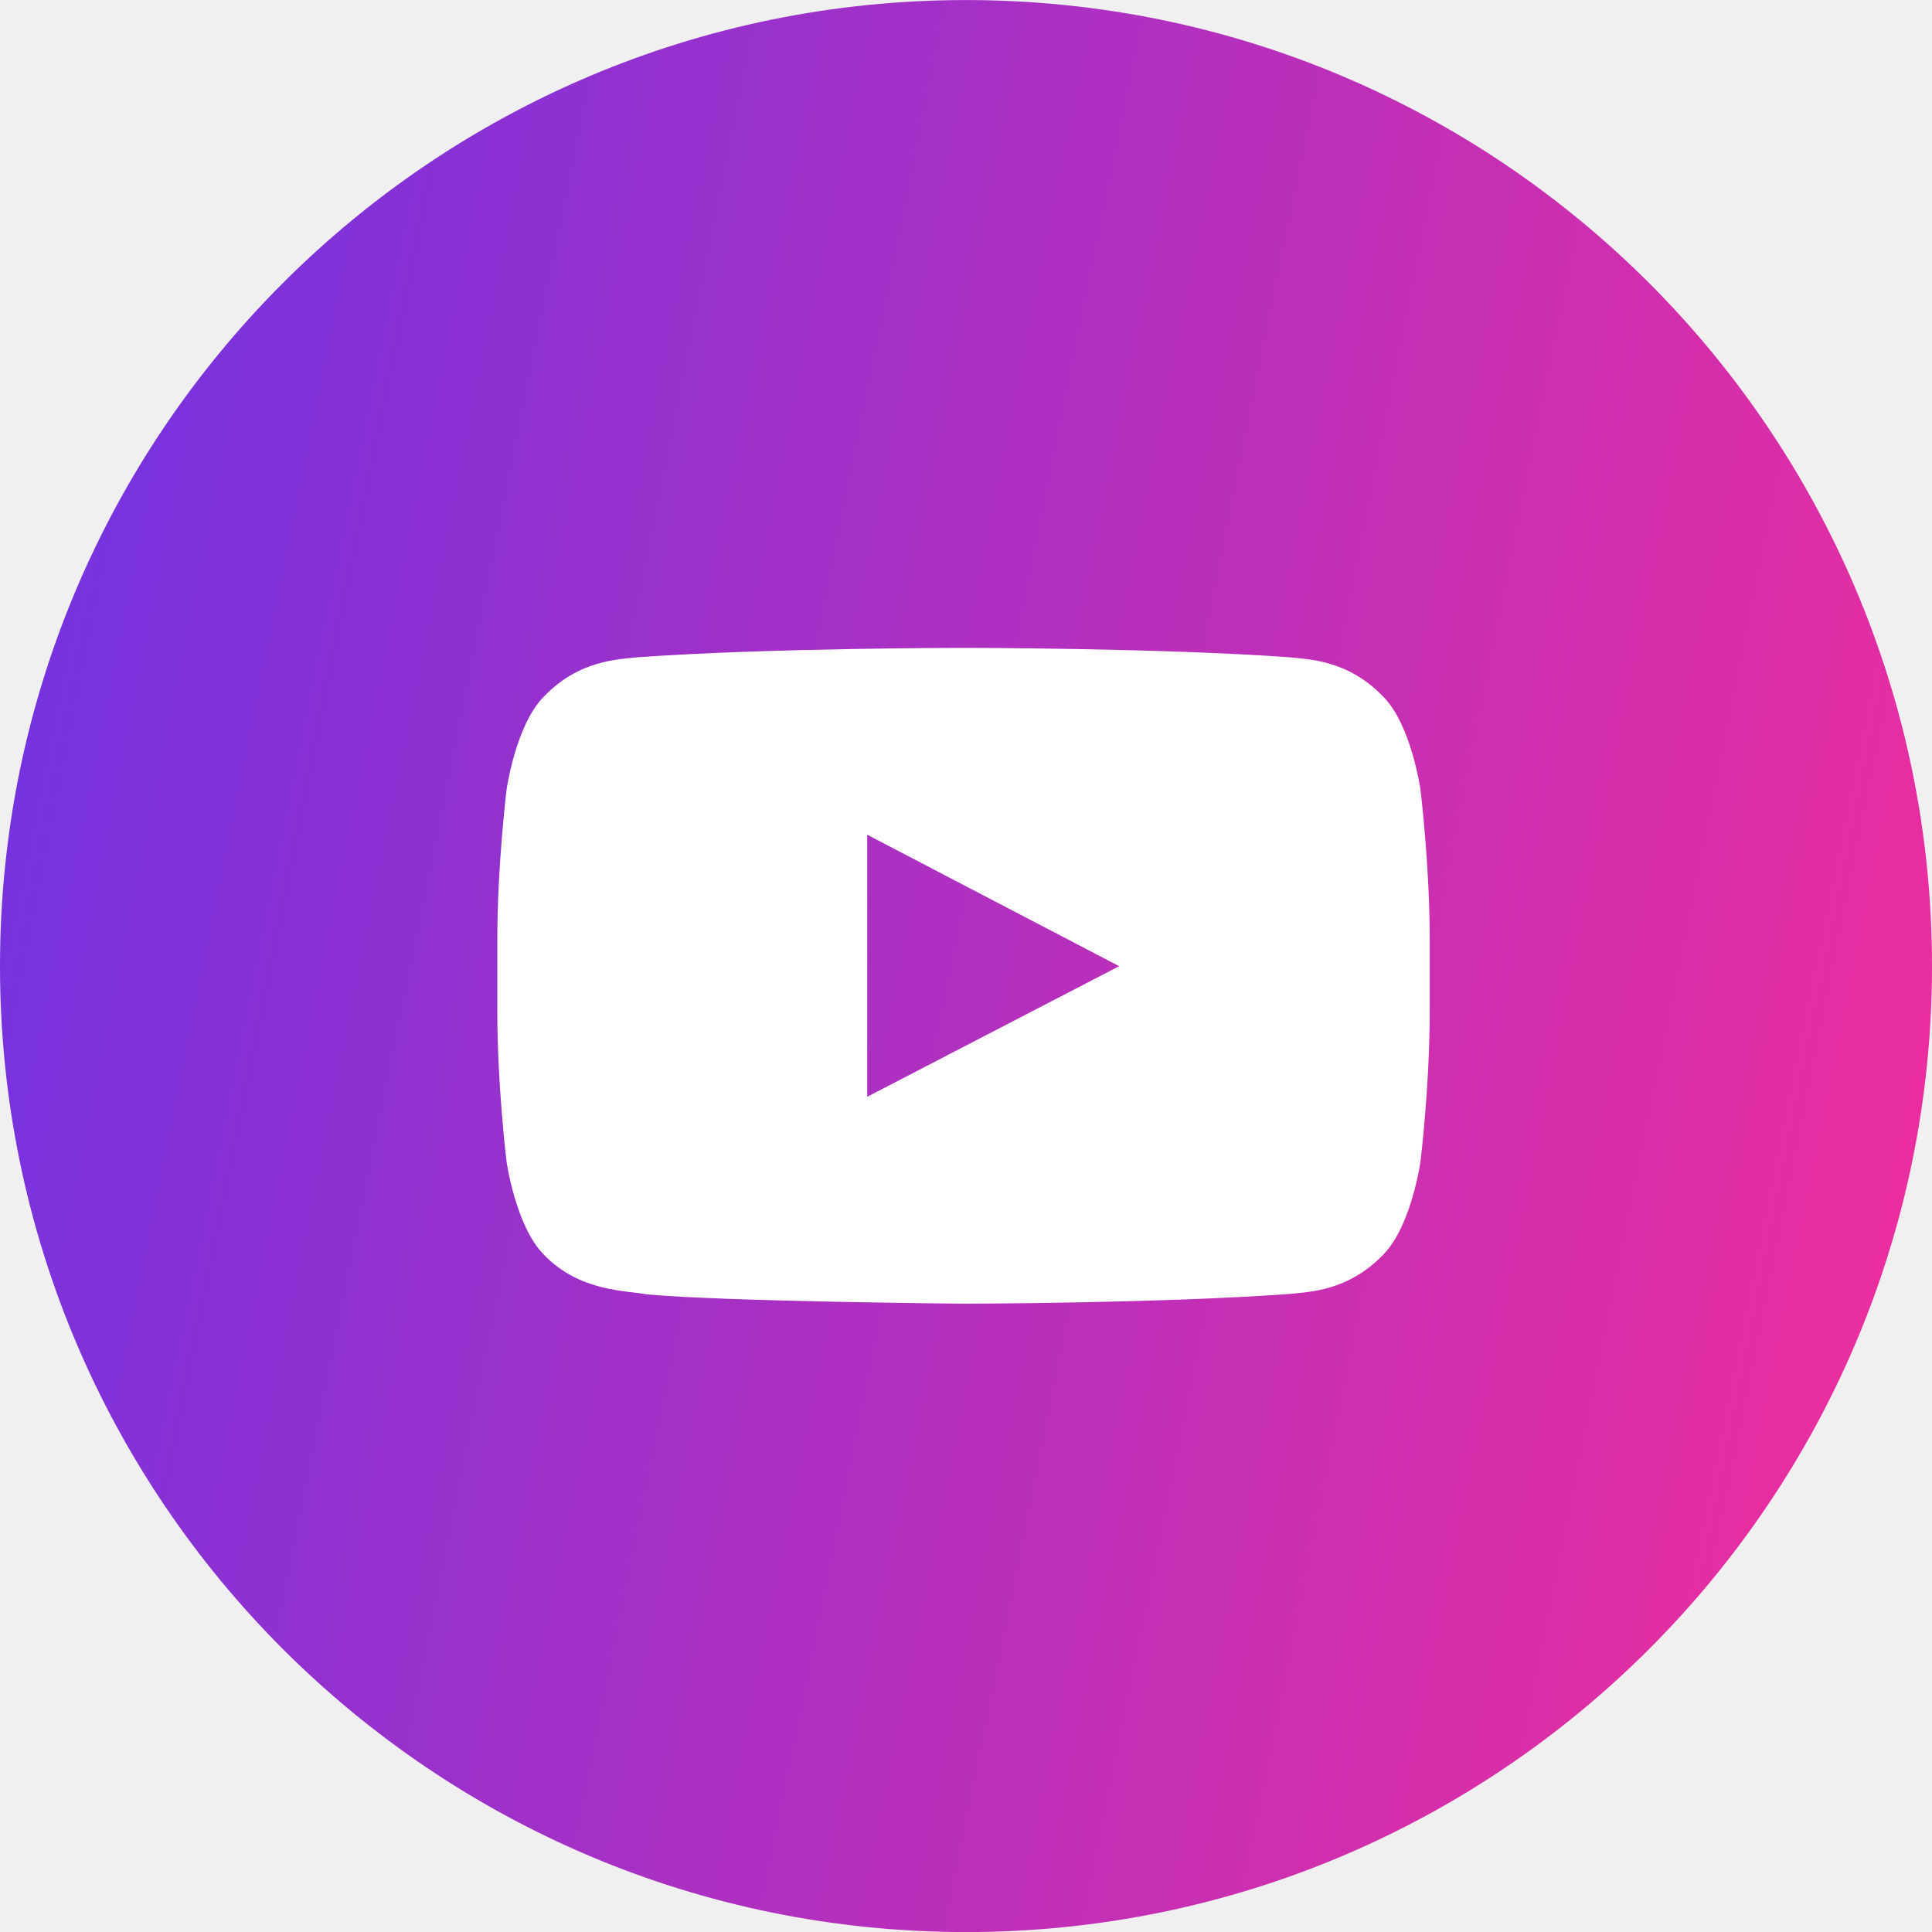
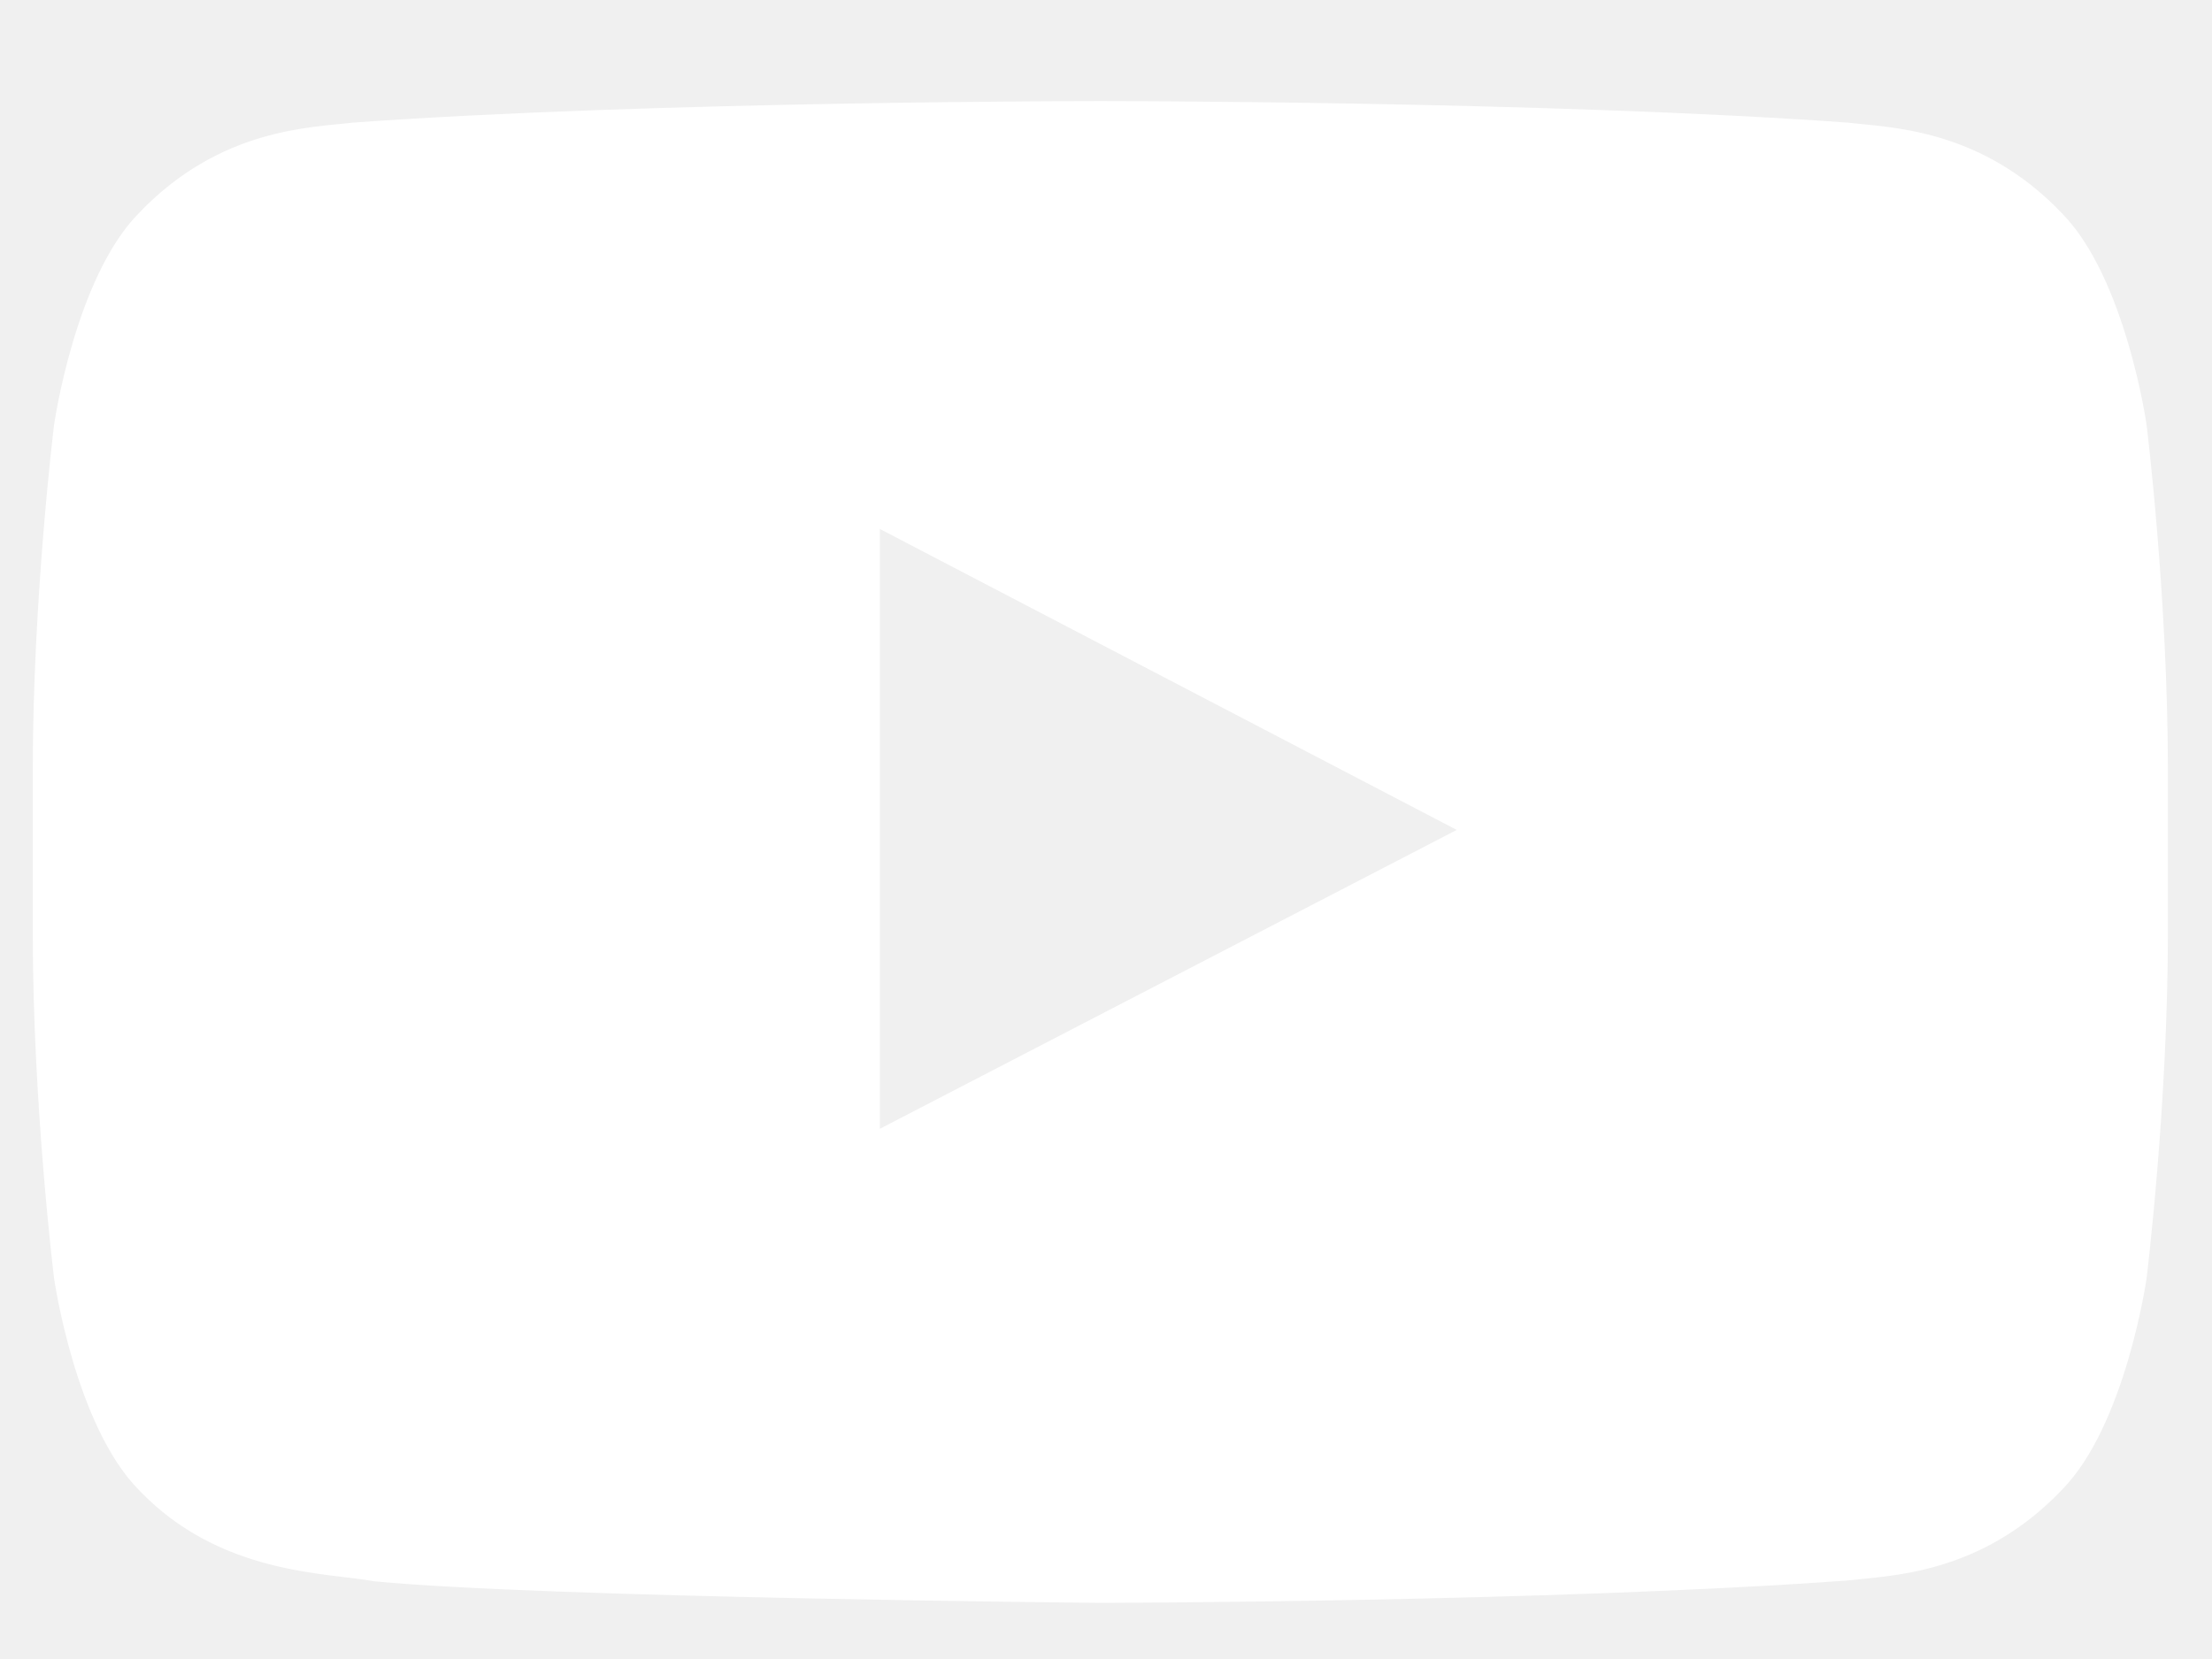
- <svg xmlns="http://www.w3.org/2000/svg" width="32" height="32" viewBox="0 0 32 32" fill="none">
-   <circle cx="16" cy="16.001" r="16" fill="url(#paint0_linear_1_1959)" />
-   <path fill-rule="evenodd" clip-rule="evenodd" d="M23.527 13.075C23.527 13.075 23.376 12.01 22.913 11.541C22.326 10.926 21.667 10.923 21.365 10.887C19.204 10.731 15.962 10.731 15.962 10.731H15.955C15.955 10.731 12.714 10.731 10.552 10.887C10.251 10.923 9.592 10.926 9.005 11.541C8.542 12.01 8.391 13.075 8.391 13.075C8.391 13.075 8.237 14.324 8.237 15.574V16.746C8.237 17.995 8.391 19.245 8.391 19.245C8.391 19.245 8.542 20.309 9.005 20.778C9.592 21.393 10.364 21.374 10.708 21.438C11.944 21.557 15.959 21.593 15.959 21.593C15.959 21.593 19.204 21.589 21.365 21.432C21.667 21.396 22.326 21.393 22.913 20.778C23.376 20.309 23.527 19.245 23.527 19.245C23.527 19.245 23.681 17.995 23.681 16.746V15.574C23.681 14.324 23.527 13.075 23.527 13.075ZM14.364 18.166L14.364 13.826L18.537 16.003L14.364 18.166Z" fill="white" />
-   <defs>
-     <linearGradient id="paint0_linear_1_1959" x1="32" y1="36.471" x2="-11.143" y2="27.771" gradientUnits="userSpaceOnUse">
-       <stop stop-color="#F82D98" />
-       <stop offset="1" stop-color="#5833EF" />
-     </linearGradient>
-   </defs>
+ <svg xmlns="http://www.w3.org/2000/svg" width="16" height="12" viewBox="0 0 16 12" fill="none">
+   <path fill-rule="evenodd" clip-rule="evenodd" d="M15.527 3.074C15.527 3.074 15.376 2.01 14.913 1.541C14.325 0.926 13.667 0.923 13.365 0.887C11.204 0.731 7.962 0.731 7.962 0.731H7.955C7.955 0.731 4.714 0.731 2.552 0.887C2.251 0.923 1.592 0.926 1.005 1.541C0.542 2.01 0.391 3.074 0.391 3.074C0.391 3.074 0.237 4.324 0.237 5.574V6.746C0.237 7.995 0.391 9.245 0.391 9.245C0.391 9.245 0.542 10.309 1.005 10.778C1.592 11.393 2.364 11.374 2.708 11.438C3.944 11.557 7.959 11.594 7.959 11.594C7.959 11.594 11.204 11.589 13.365 11.432C13.667 11.396 14.325 11.393 14.913 10.778C15.376 10.309 15.527 9.245 15.527 9.245C15.527 9.245 15.681 7.995 15.681 6.746V5.574C15.681 4.324 15.527 3.074 15.527 3.074ZM6.364 8.165L6.364 3.826L10.537 6.003L6.364 8.165Z" fill="white" />
</svg>
